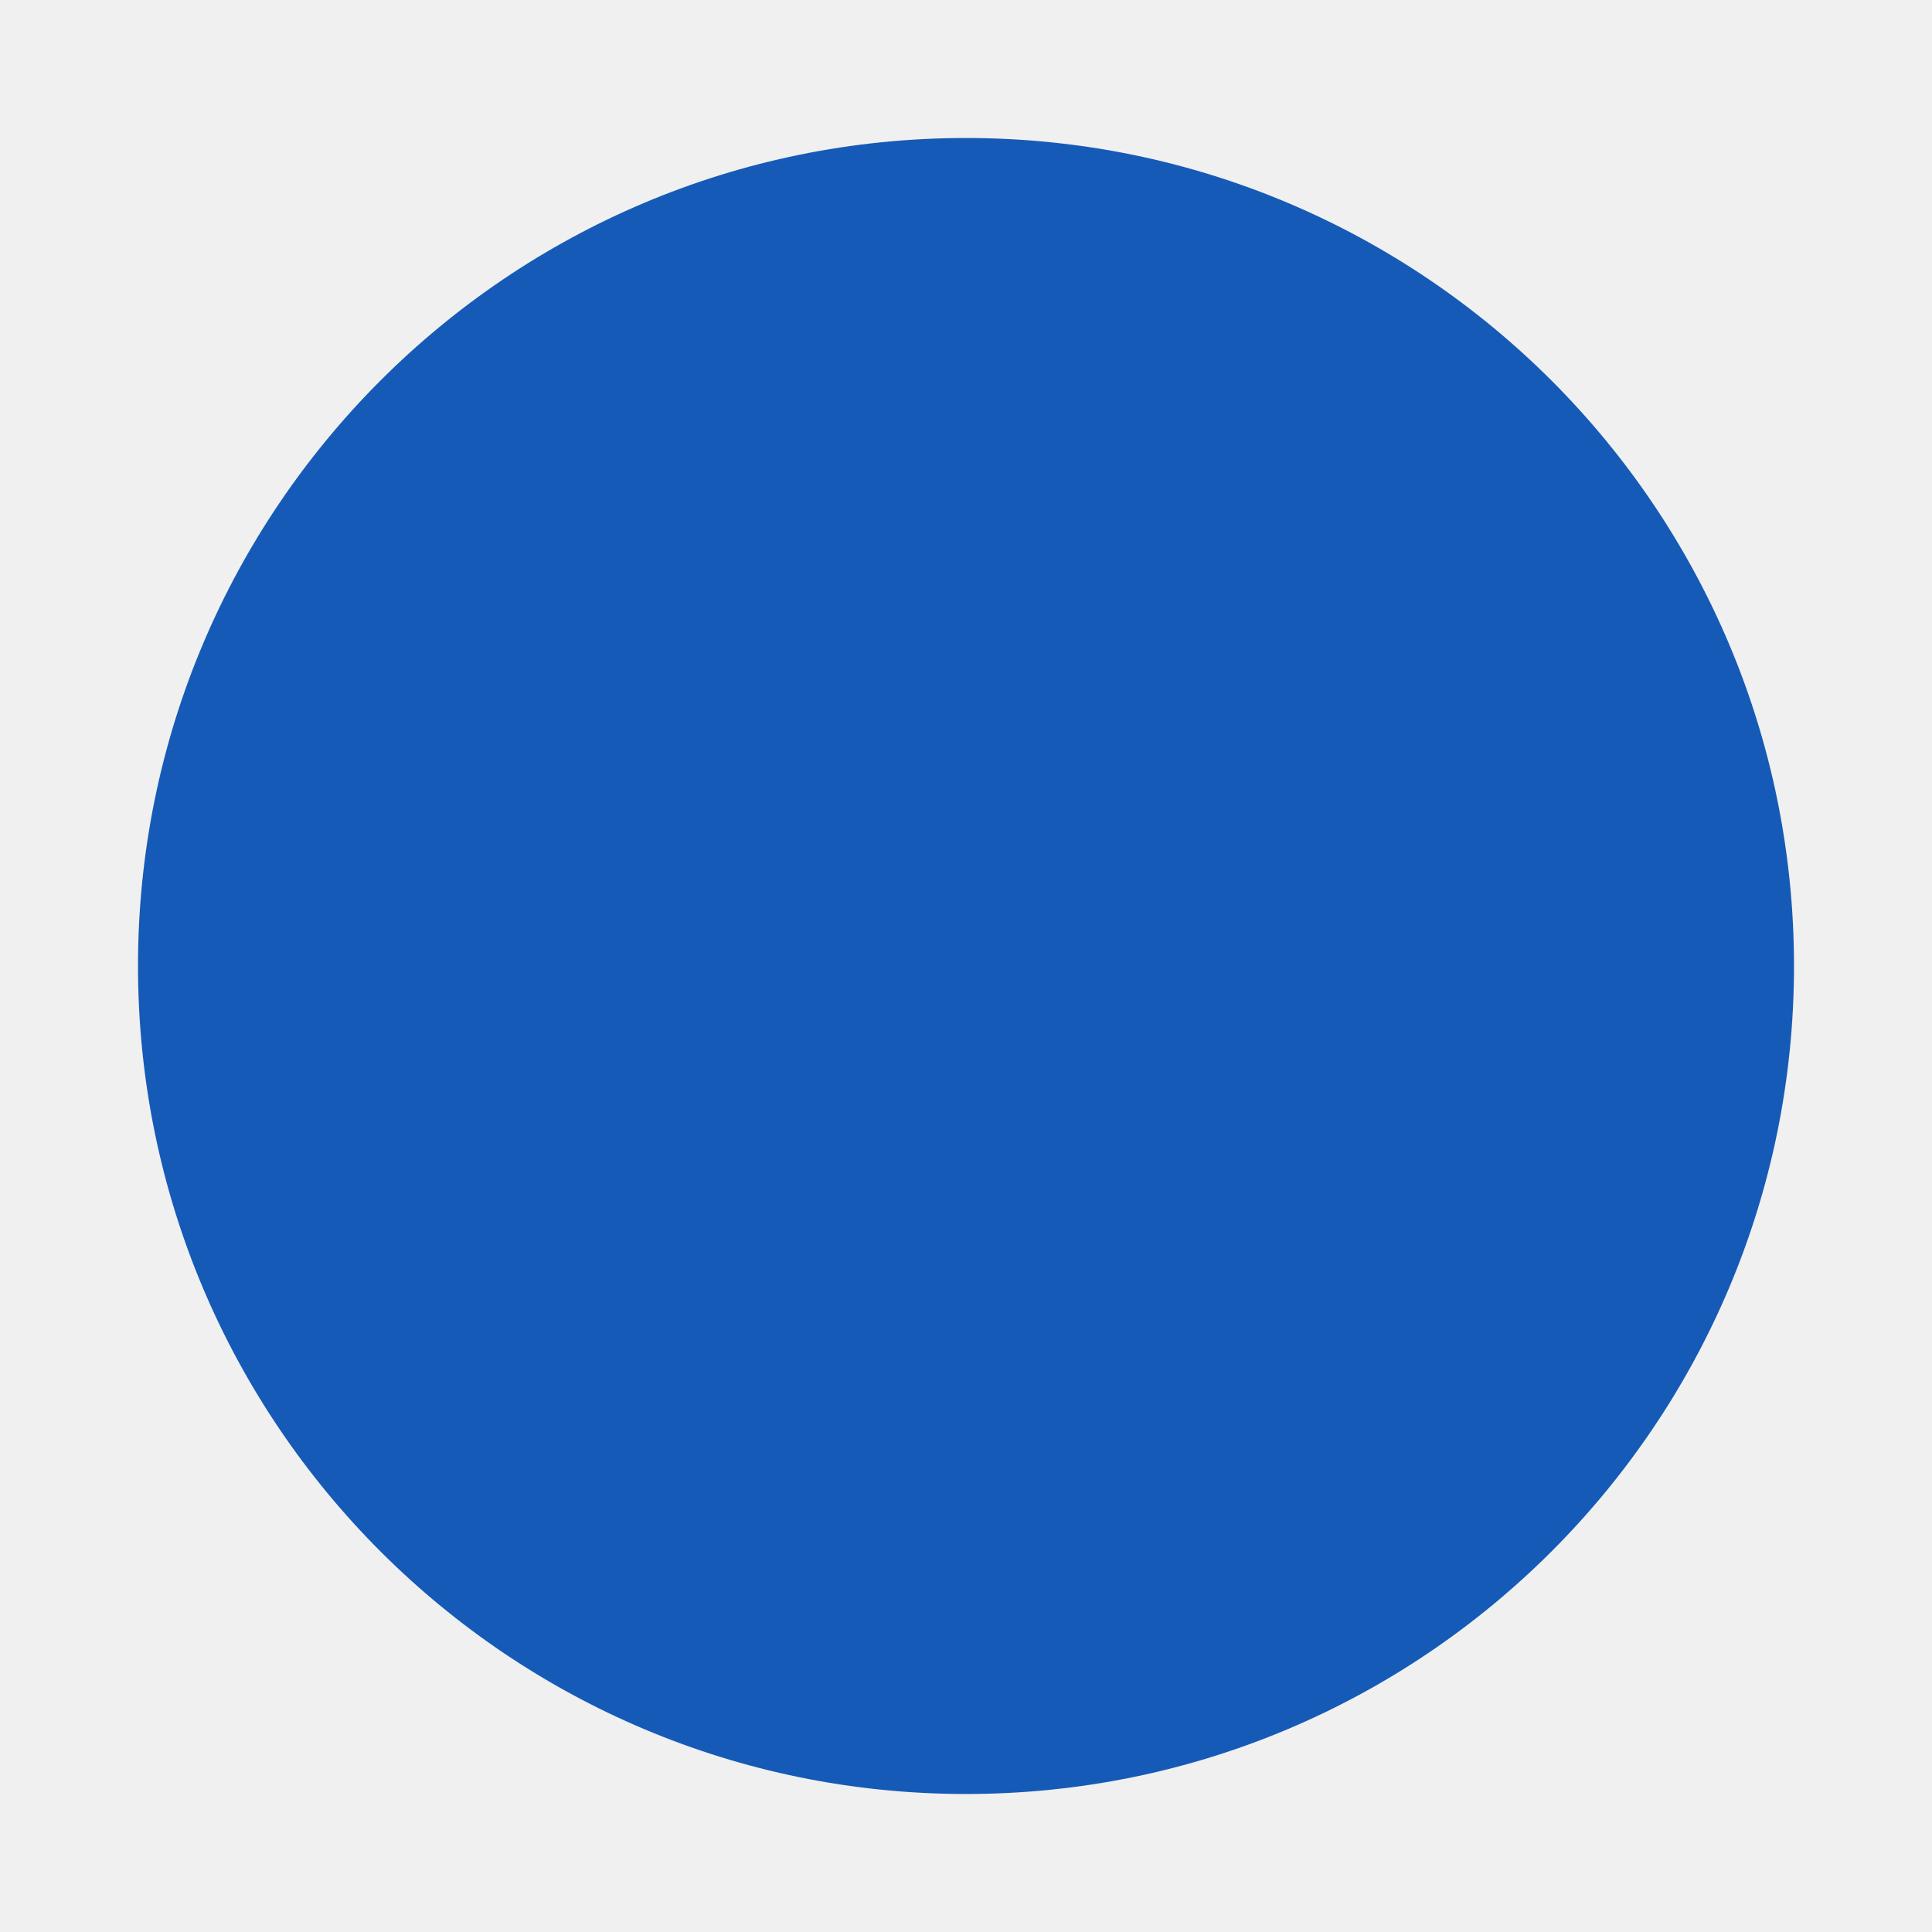
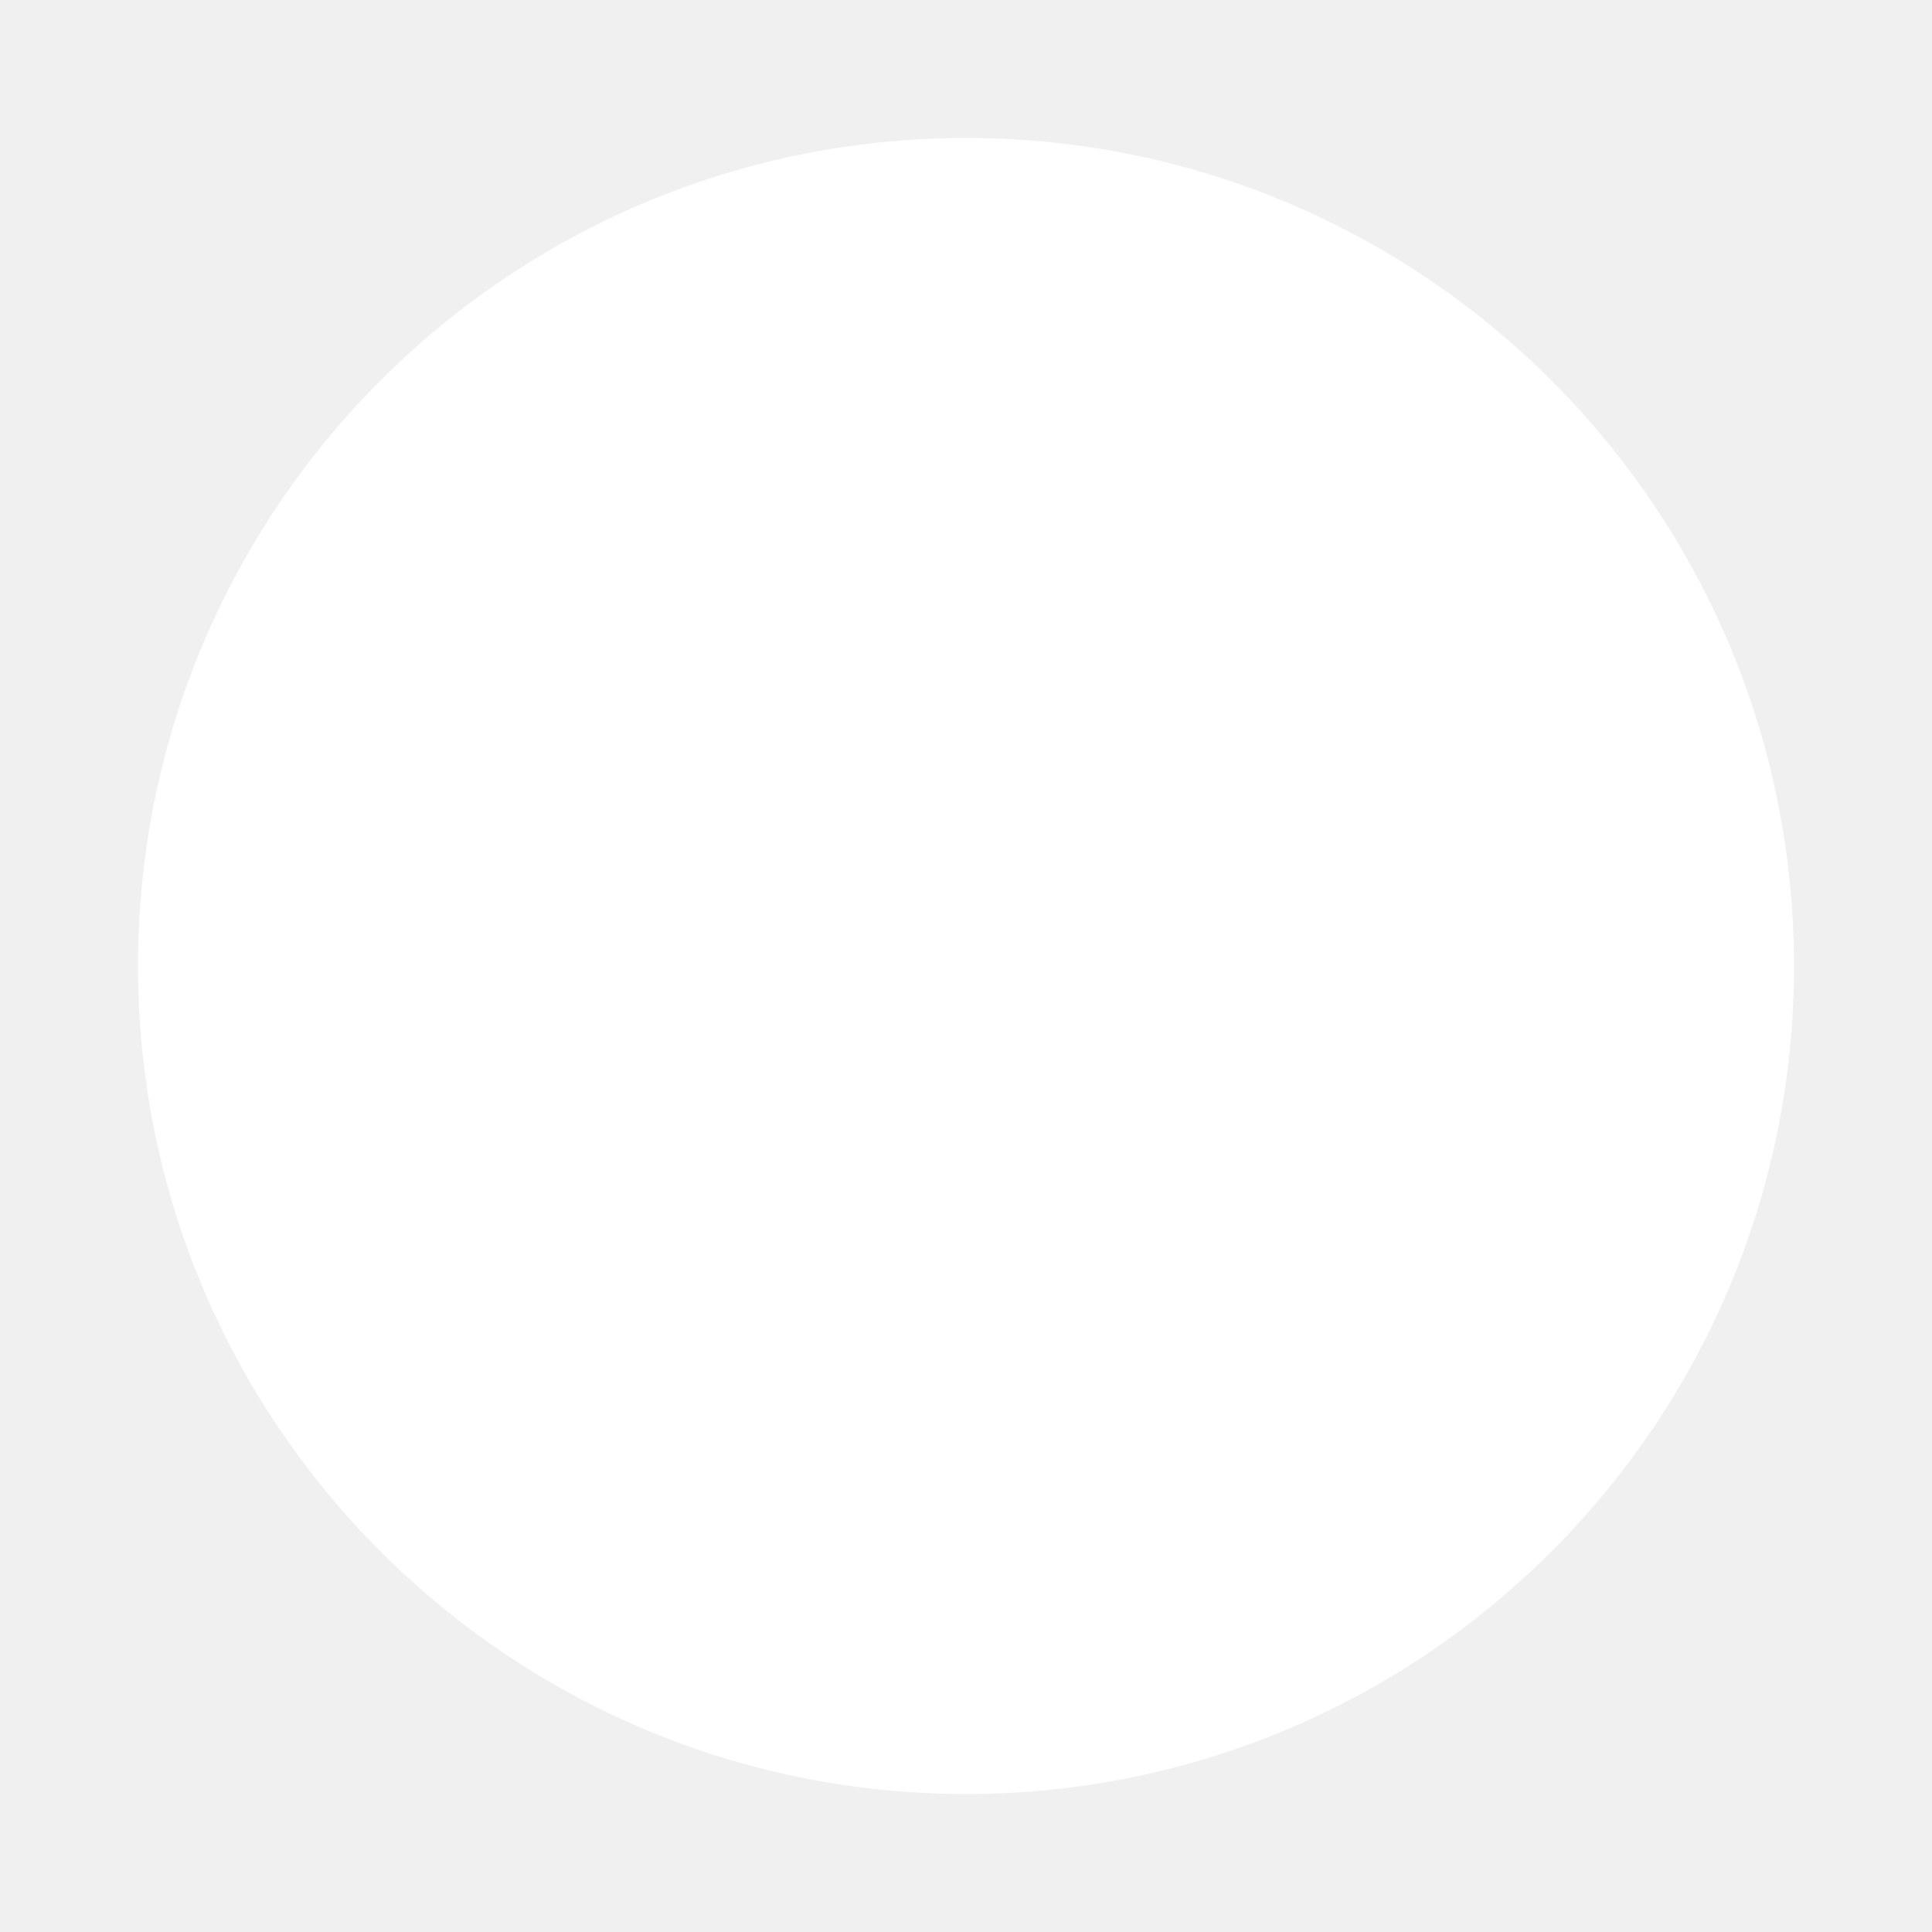
- <svg xmlns="http://www.w3.org/2000/svg" width="14.5" height="14.5" viewBox="0 0 448 448" id="svg2" version="1.1" fill="#165AB7">
+ <svg xmlns="http://www.w3.org/2000/svg" width="14.5" height="14.5" viewBox="0 0 448 448" id="svg2" version="1.1" fill="#fff">
  <defs id="defs4" />
  <g id="layer1" transform="translate(0,-604.3622)">
    <circle style="fill-opacity:1;stroke:none;stroke-width:30;stroke-linecap:round;stroke-miterlimit:4;stroke-dasharray:none;stroke-opacity:1" id="path3334" cx="224" cy="828.362" r="192" />
  </g>
</svg>
